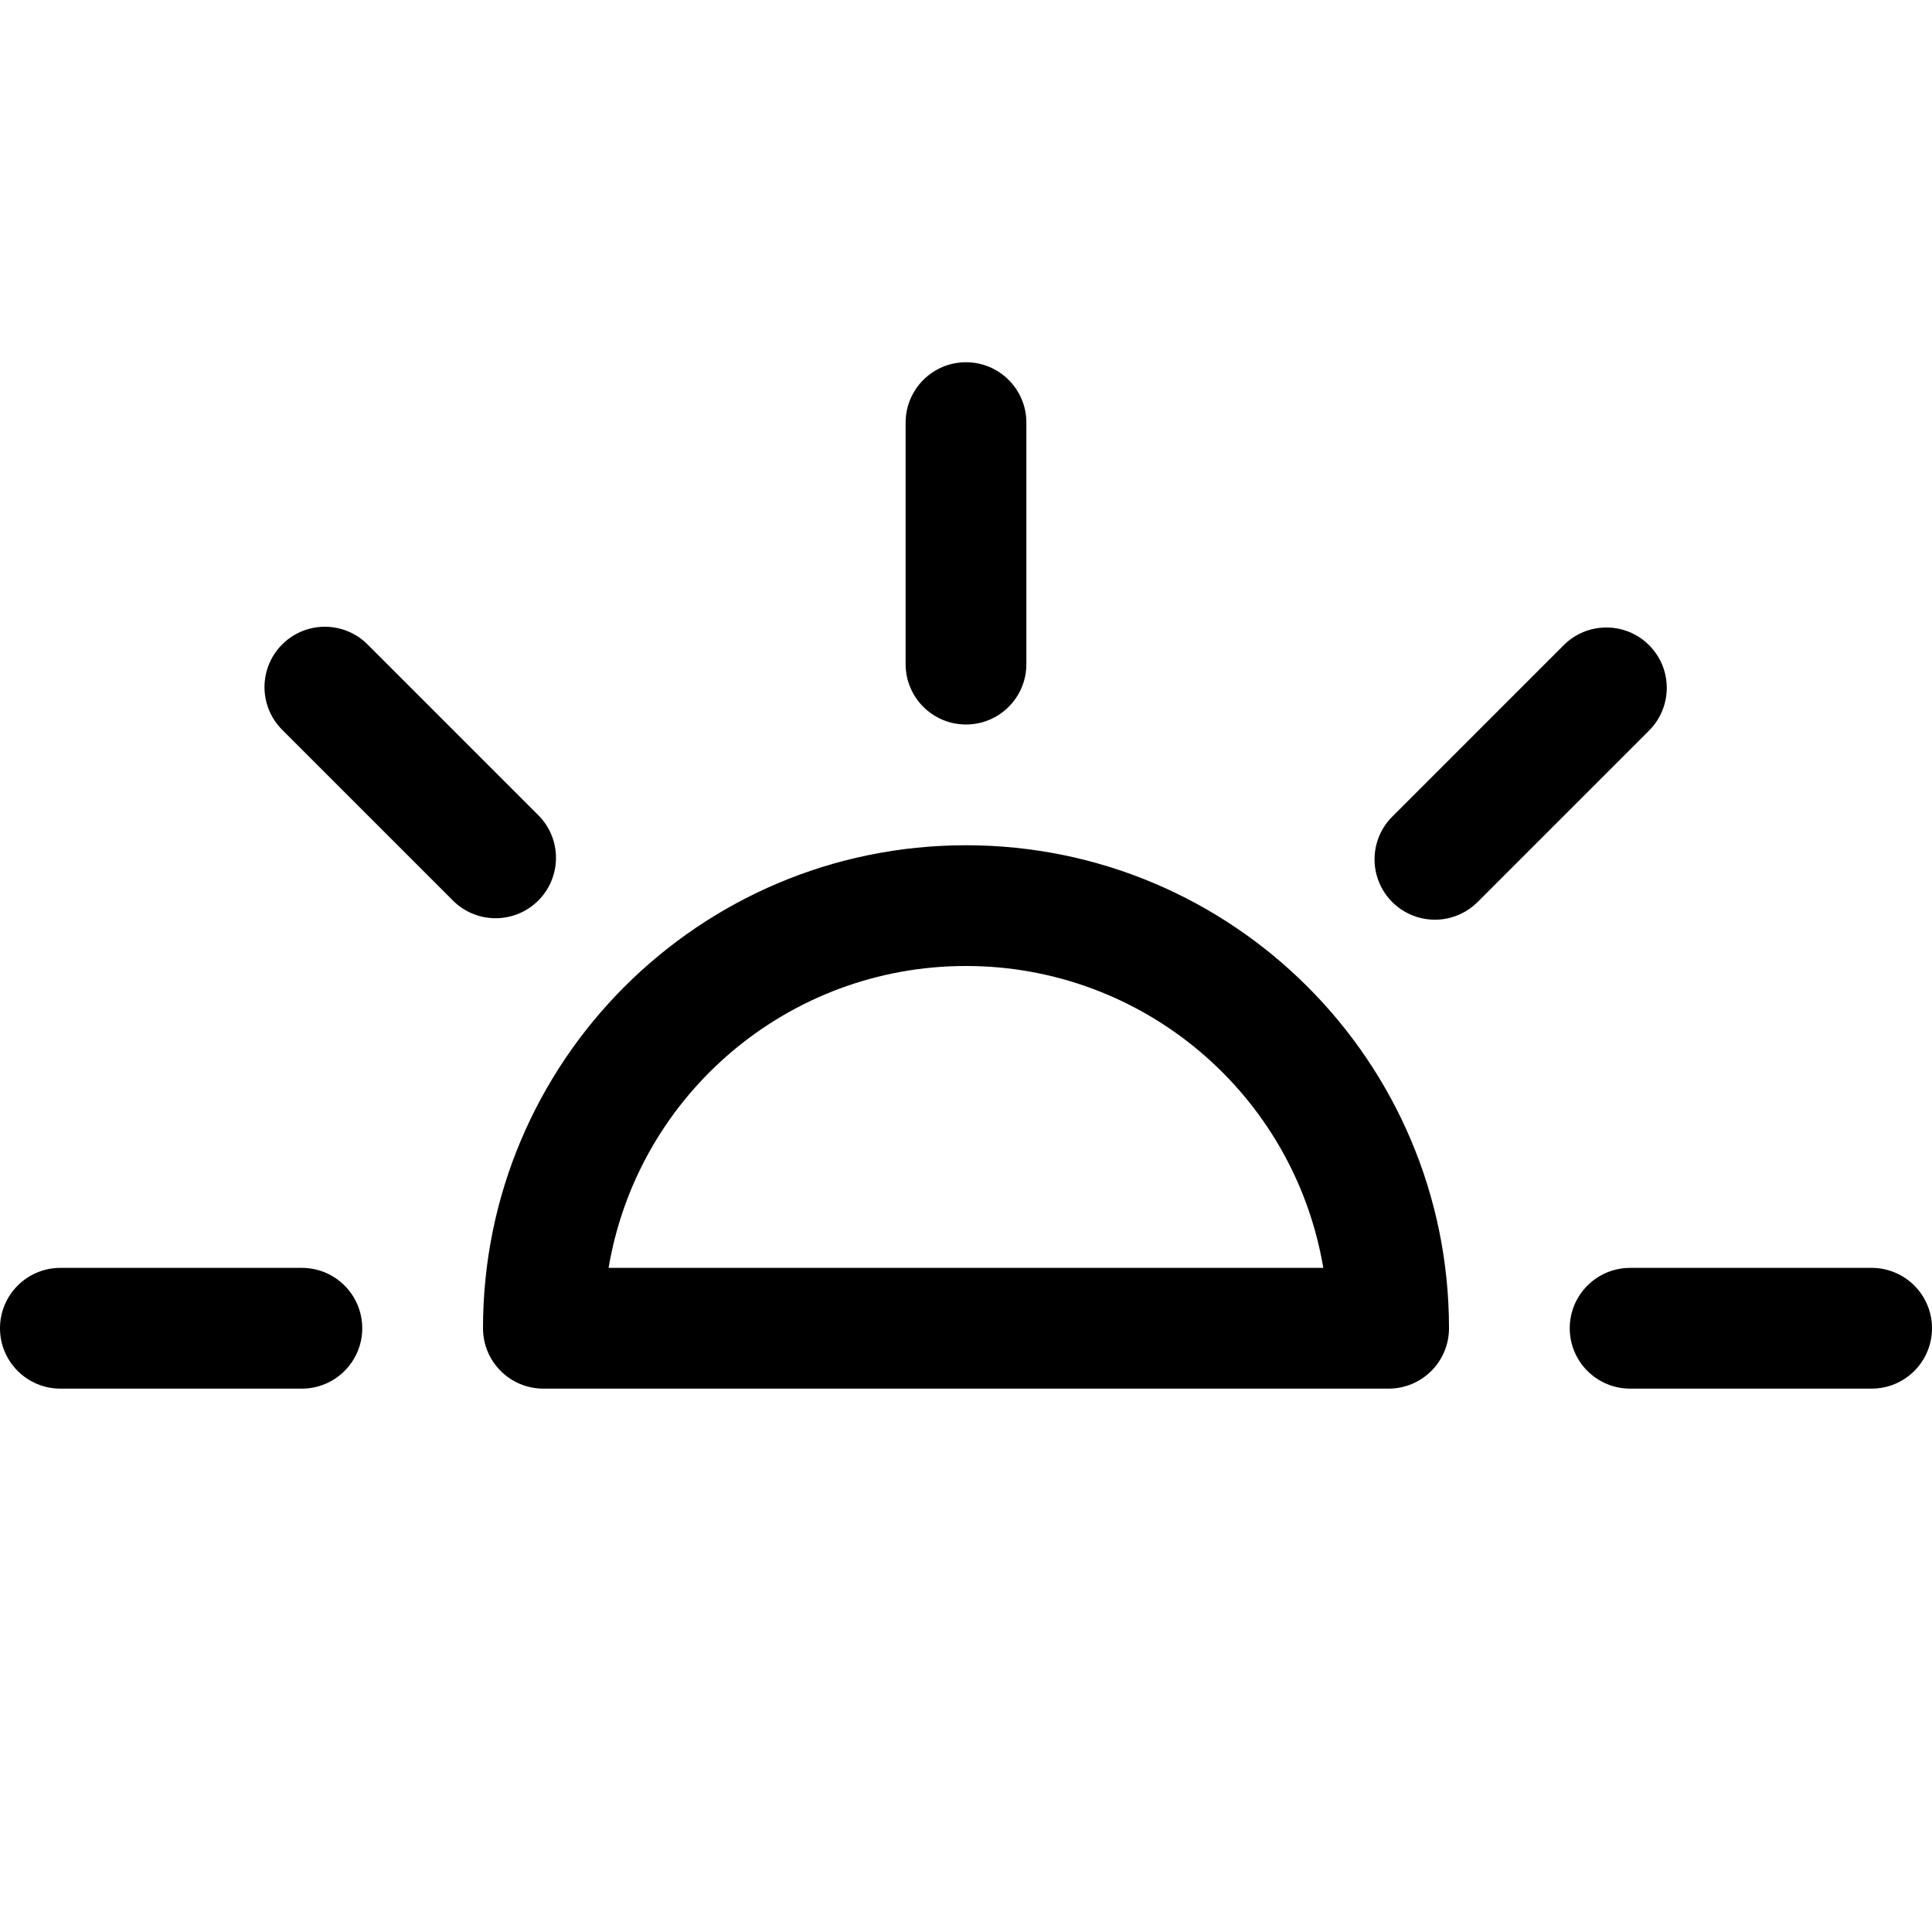
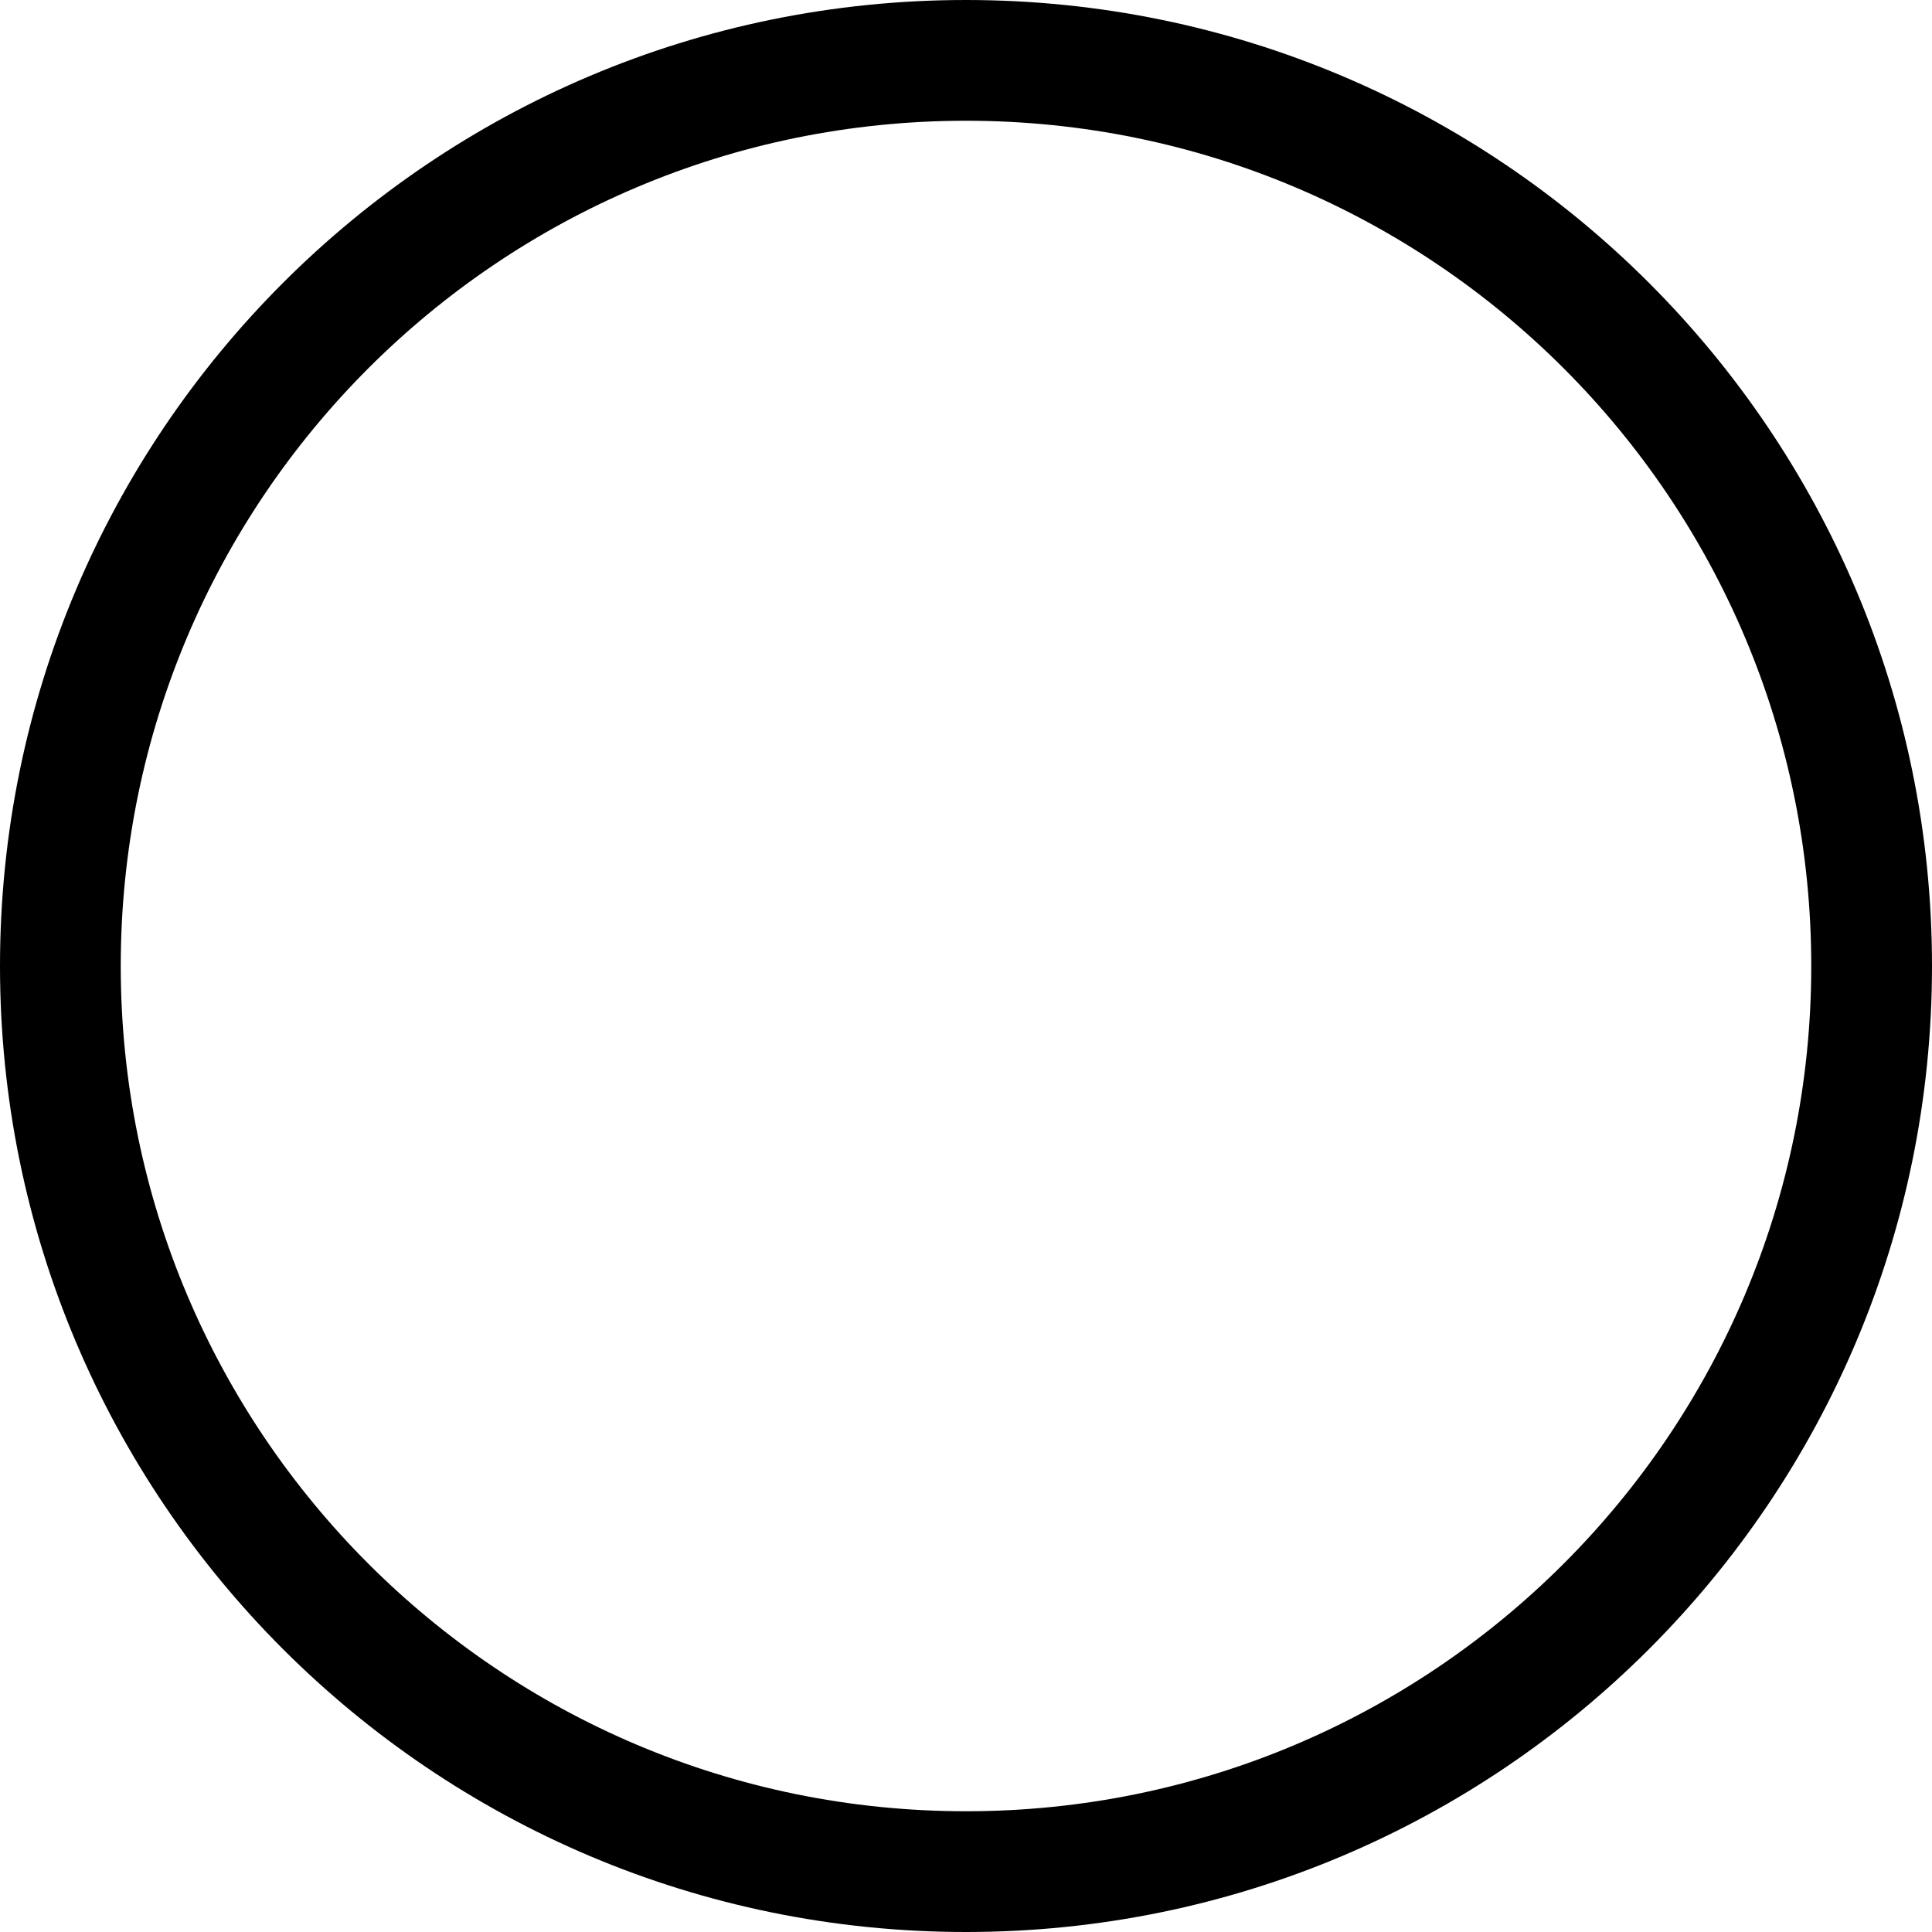
- <svg xmlns="http://www.w3.org/2000/svg" width="16" height="16" fill="currentColor" class="bi bi-brightness-alt-high" viewBox="0 0 16 16">
-   <path d="M8 3a.5.5 0 0 1 .5.5v2a.5.5 0 0 1-1 0v-2A.5.5 0 0 1 8 3zm8 8a.5.5 0 0 1-.5.5h-2a.5.5 0 0 1 0-1h2a.5.5 0 0 1 .5.5zm-13.5.5a.5.5 0 0 0 0-1h-2a.5.5 0 0 0 0 1h2zm11.157-6.157a.5.5 0 0 1 0 .707l-1.414 1.414a.5.5 0 1 1-.707-.707l1.414-1.414a.5.5 0 0 1 .707 0zm-9.9 2.121a.5.5 0 0 0 .707-.707L3.05 5.343a.5.5 0 1 0-.707.707l1.414 1.414zM8 7a4 4 0 0 0-4 4 .5.5 0 0 0 .5.5h7a.5.5 0 0 0 .5-.5 4 4 0 0 0-4-4zm0 1a3 3 0 0 1 2.959 2.5H5.04A3 3 0 0 1 8 8z" />
+ <svg xmlns="http://www.w3.org/2000/svg" width="16" height="16" fill="currentColor" class="bi bi-circle" viewBox="0 0 16 16">
+   <path d="M8 15A7 7 0 1 1 8 1a7 7 0 0 1 0 14zm0 1A8 8 0 1 0 8 0a8 8 0 0 0 0 16z" />
</svg>
